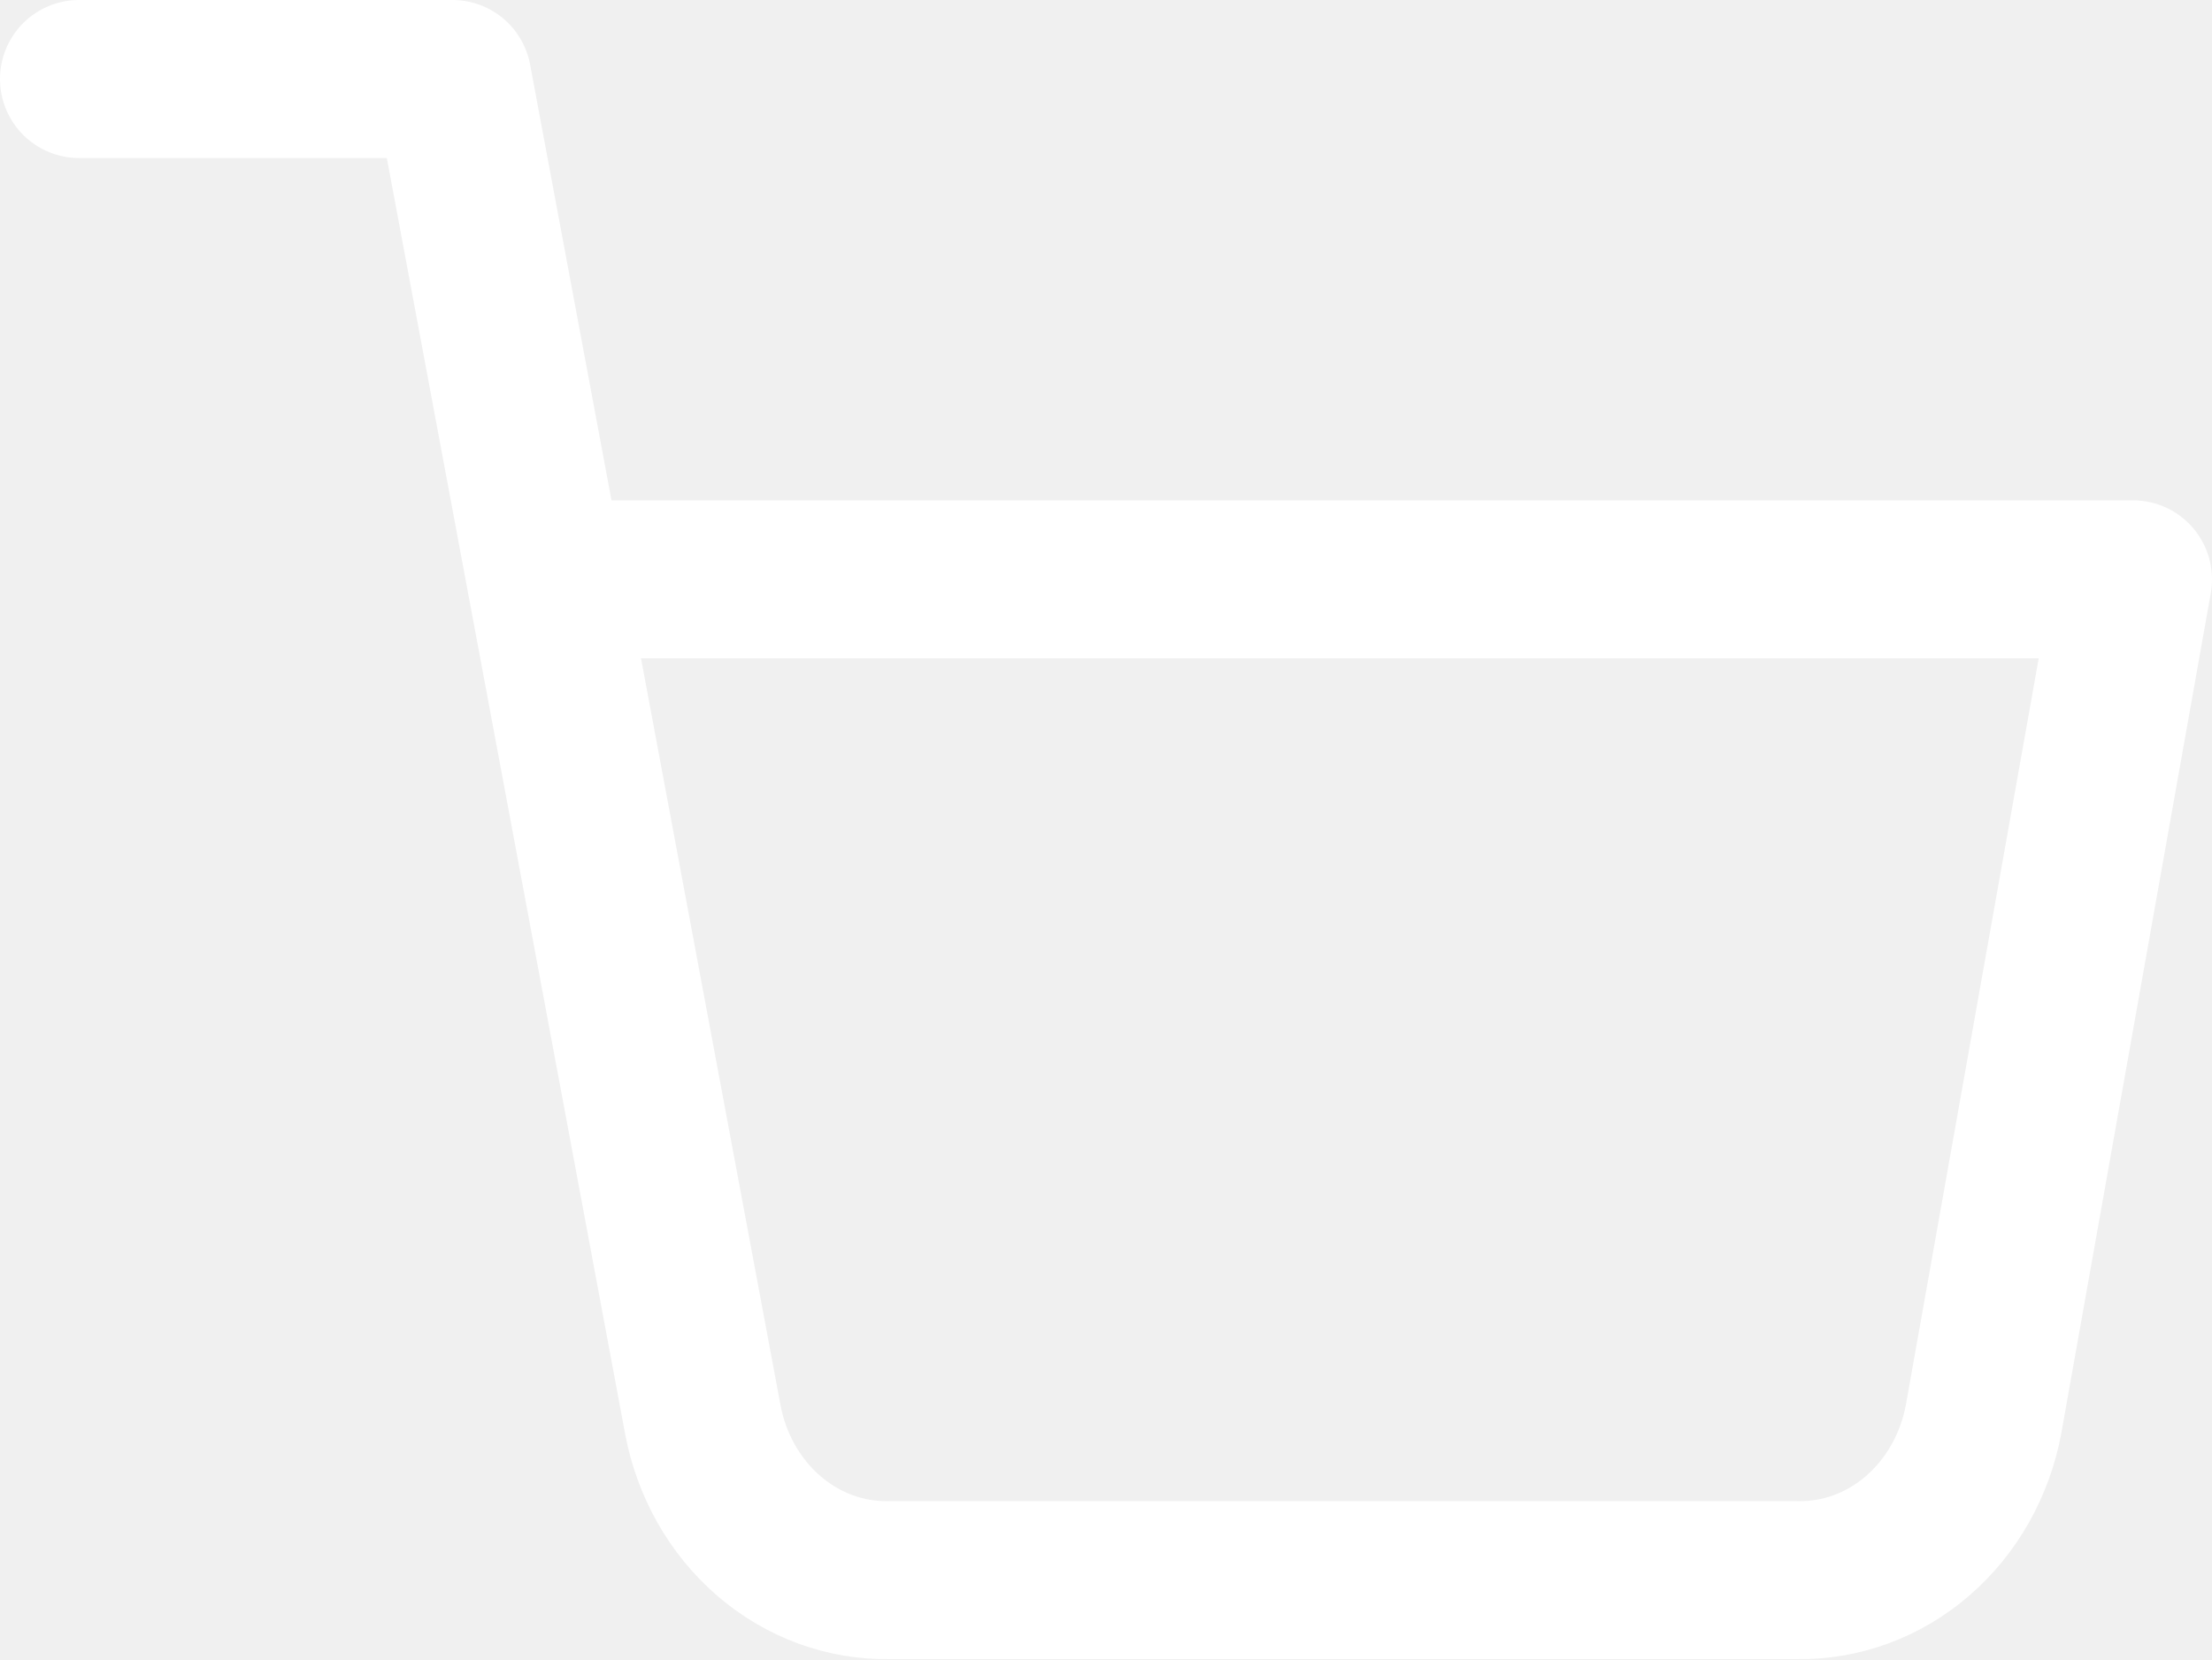
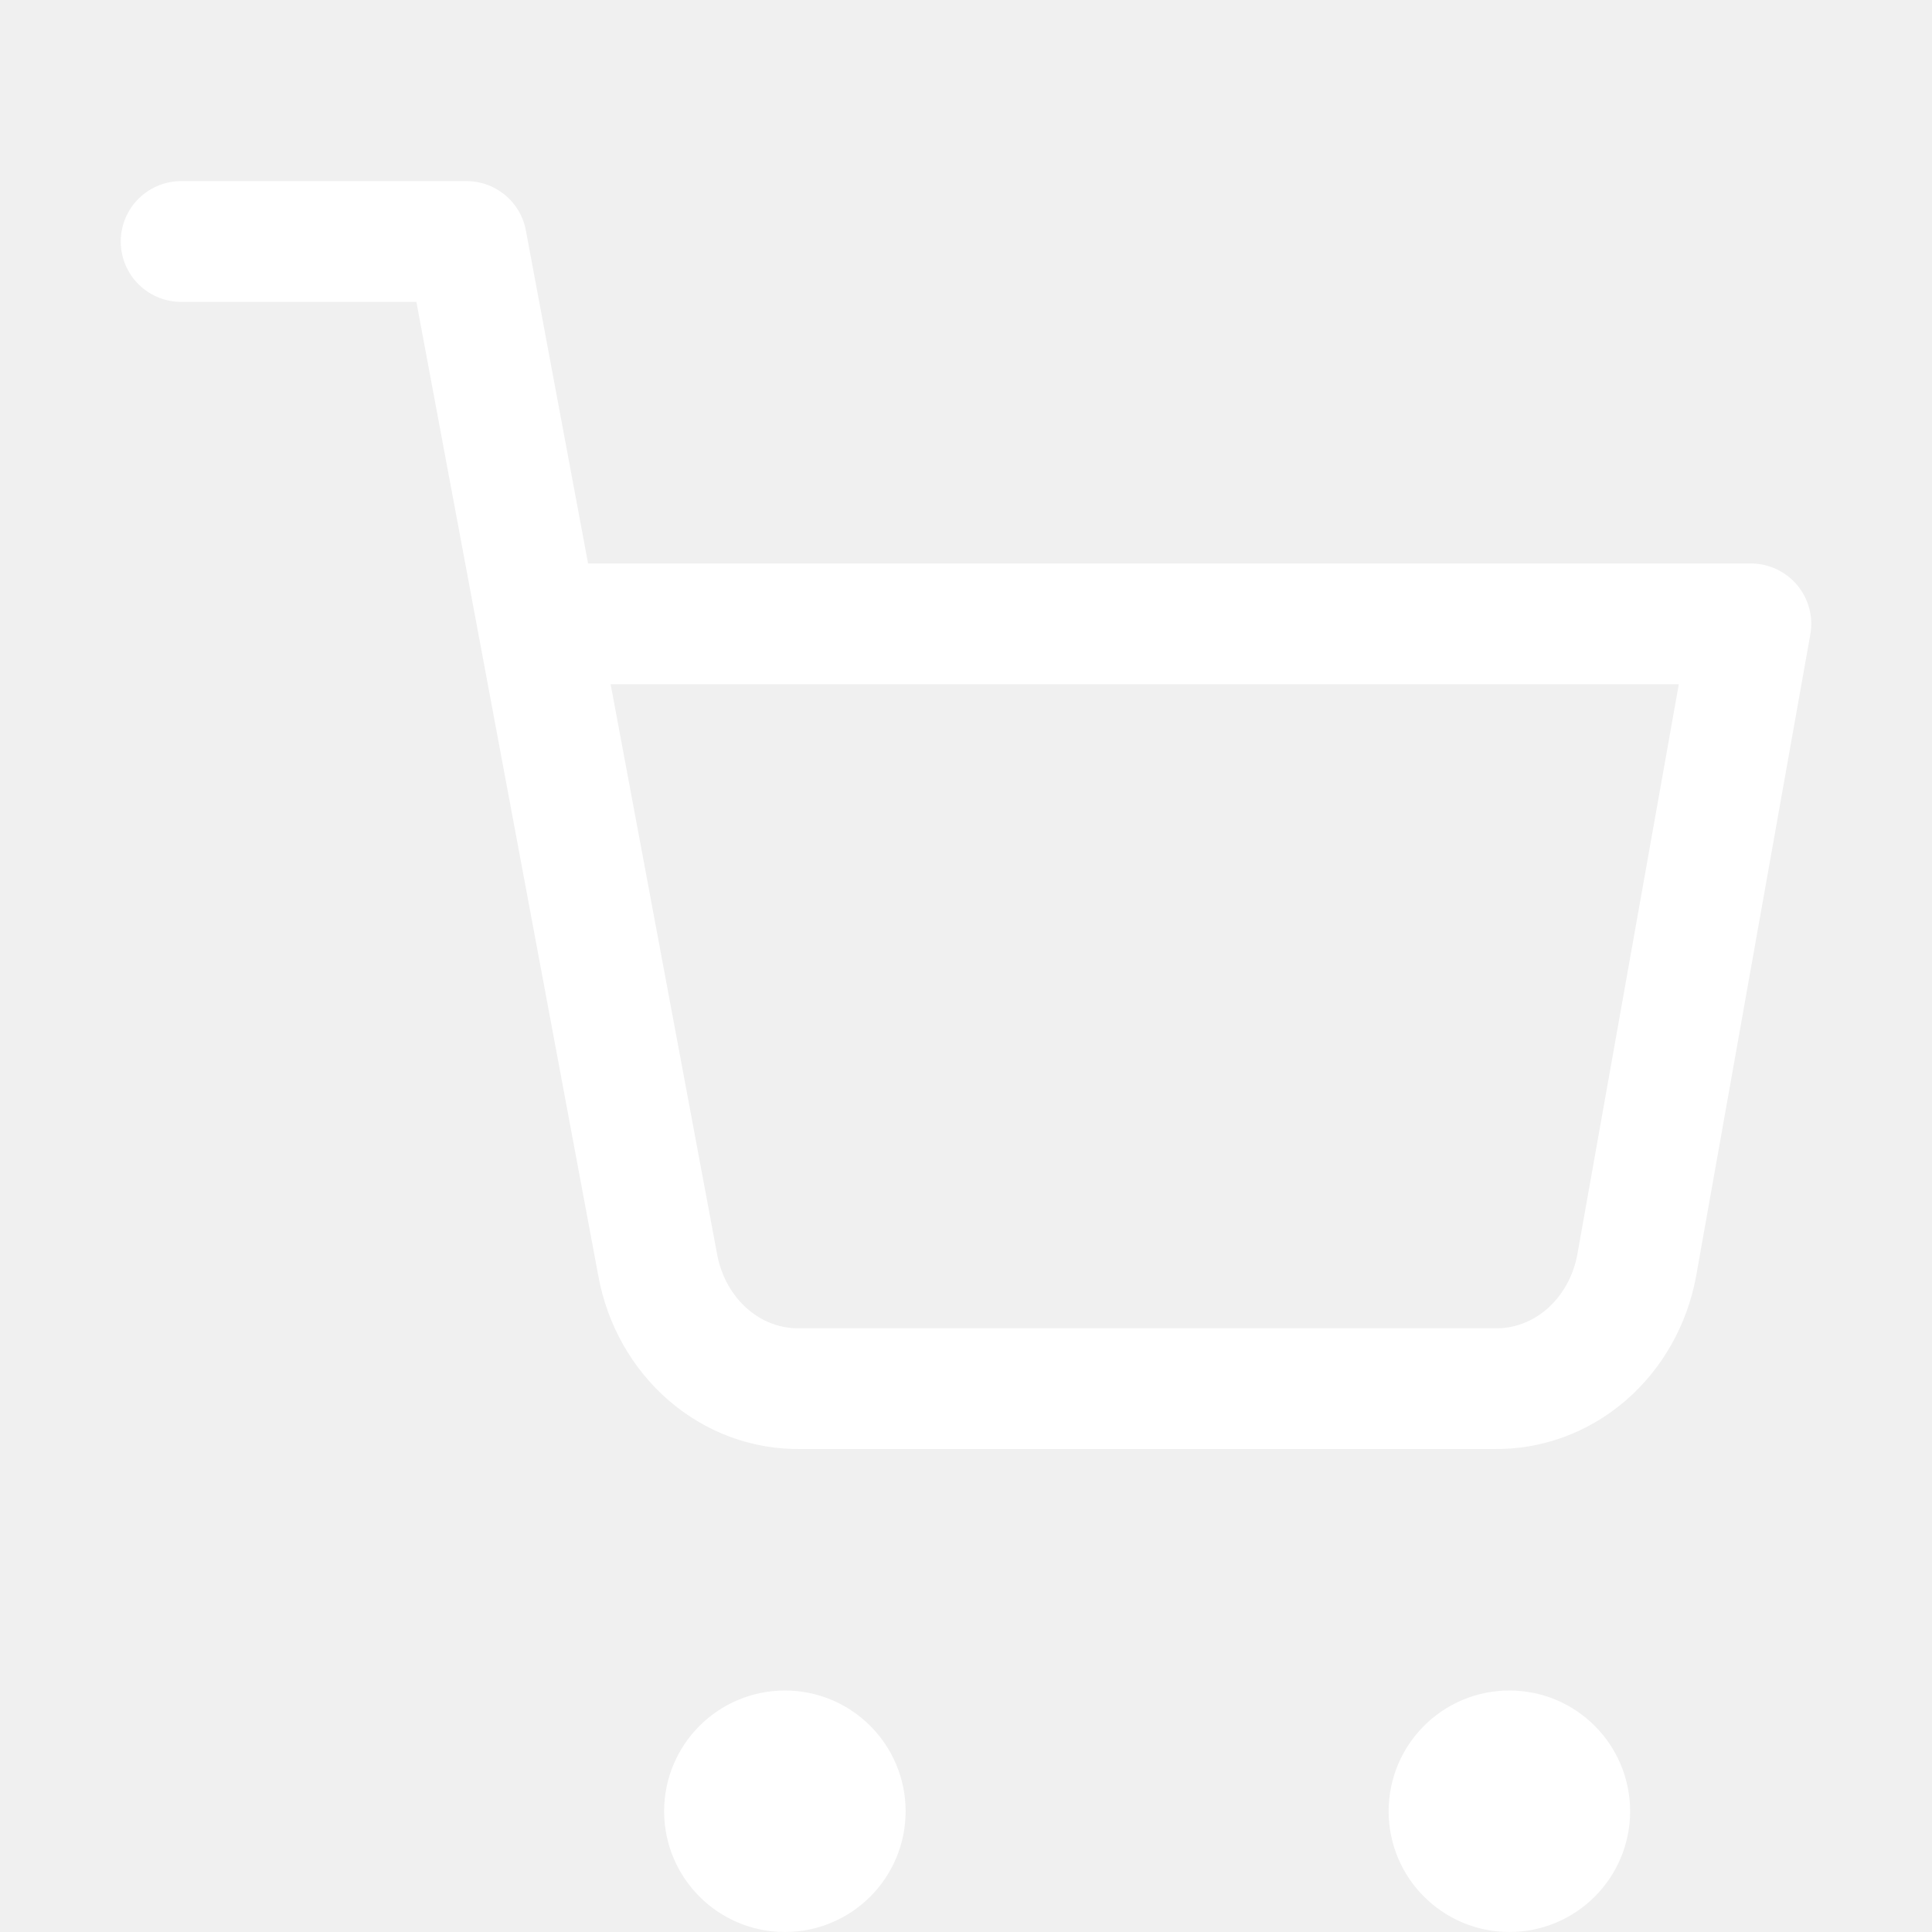
- <svg xmlns="http://www.w3.org/2000/svg" width="28" height="21" viewBox="0 0 28 21" fill="none">
-   <path d="M1 1H5.727L8.895 17.96C9.003 18.543 9.299 19.067 9.731 19.44C10.163 19.813 10.704 20.011 11.258 20H22.745C23.3 20.011 23.841 19.813 24.273 19.44C24.705 19.067 25.001 18.543 25.109 17.96L27 7.333H6.909" stroke="white" stroke-width="2" stroke-linecap="round" stroke-linejoin="round" />
+ <svg xmlns="http://www.w3.org/2000/svg" width="32" height="32" viewBox="0 0 32 32" fill="none">
+   <path d="M13 31C13.552 31 14 30.552 14 30C14 29.448 13.552 29 13 29C12.448 29 12 29.448 12 30C12 30.552 12.448 31 13 31Z" stroke="white" stroke-width="2" stroke-linecap="round" stroke-linejoin="round" />
+   <path d="M25 31C25.552 31 26 30.552 26 30C26 29.448 25.552 29 25 29C24.448 29 24 29.448 24 30C24 30.552 24.448 31 25 31Z" stroke="white" stroke-width="2" stroke-linecap="round" stroke-linejoin="round" />
+   <path d="M3 4H7.727L10.895 20.96C11.003 21.543 11.299 22.067 11.731 22.44C12.163 22.813 12.704 23.011 13.258 23H24.745C25.3 23.011 25.841 22.813 26.273 22.44C26.705 22.067 27.001 21.543 27.109 20.96L29 10.333H8.909" stroke="white" stroke-width="2" stroke-linecap="round" stroke-linejoin="round" />
</svg>
